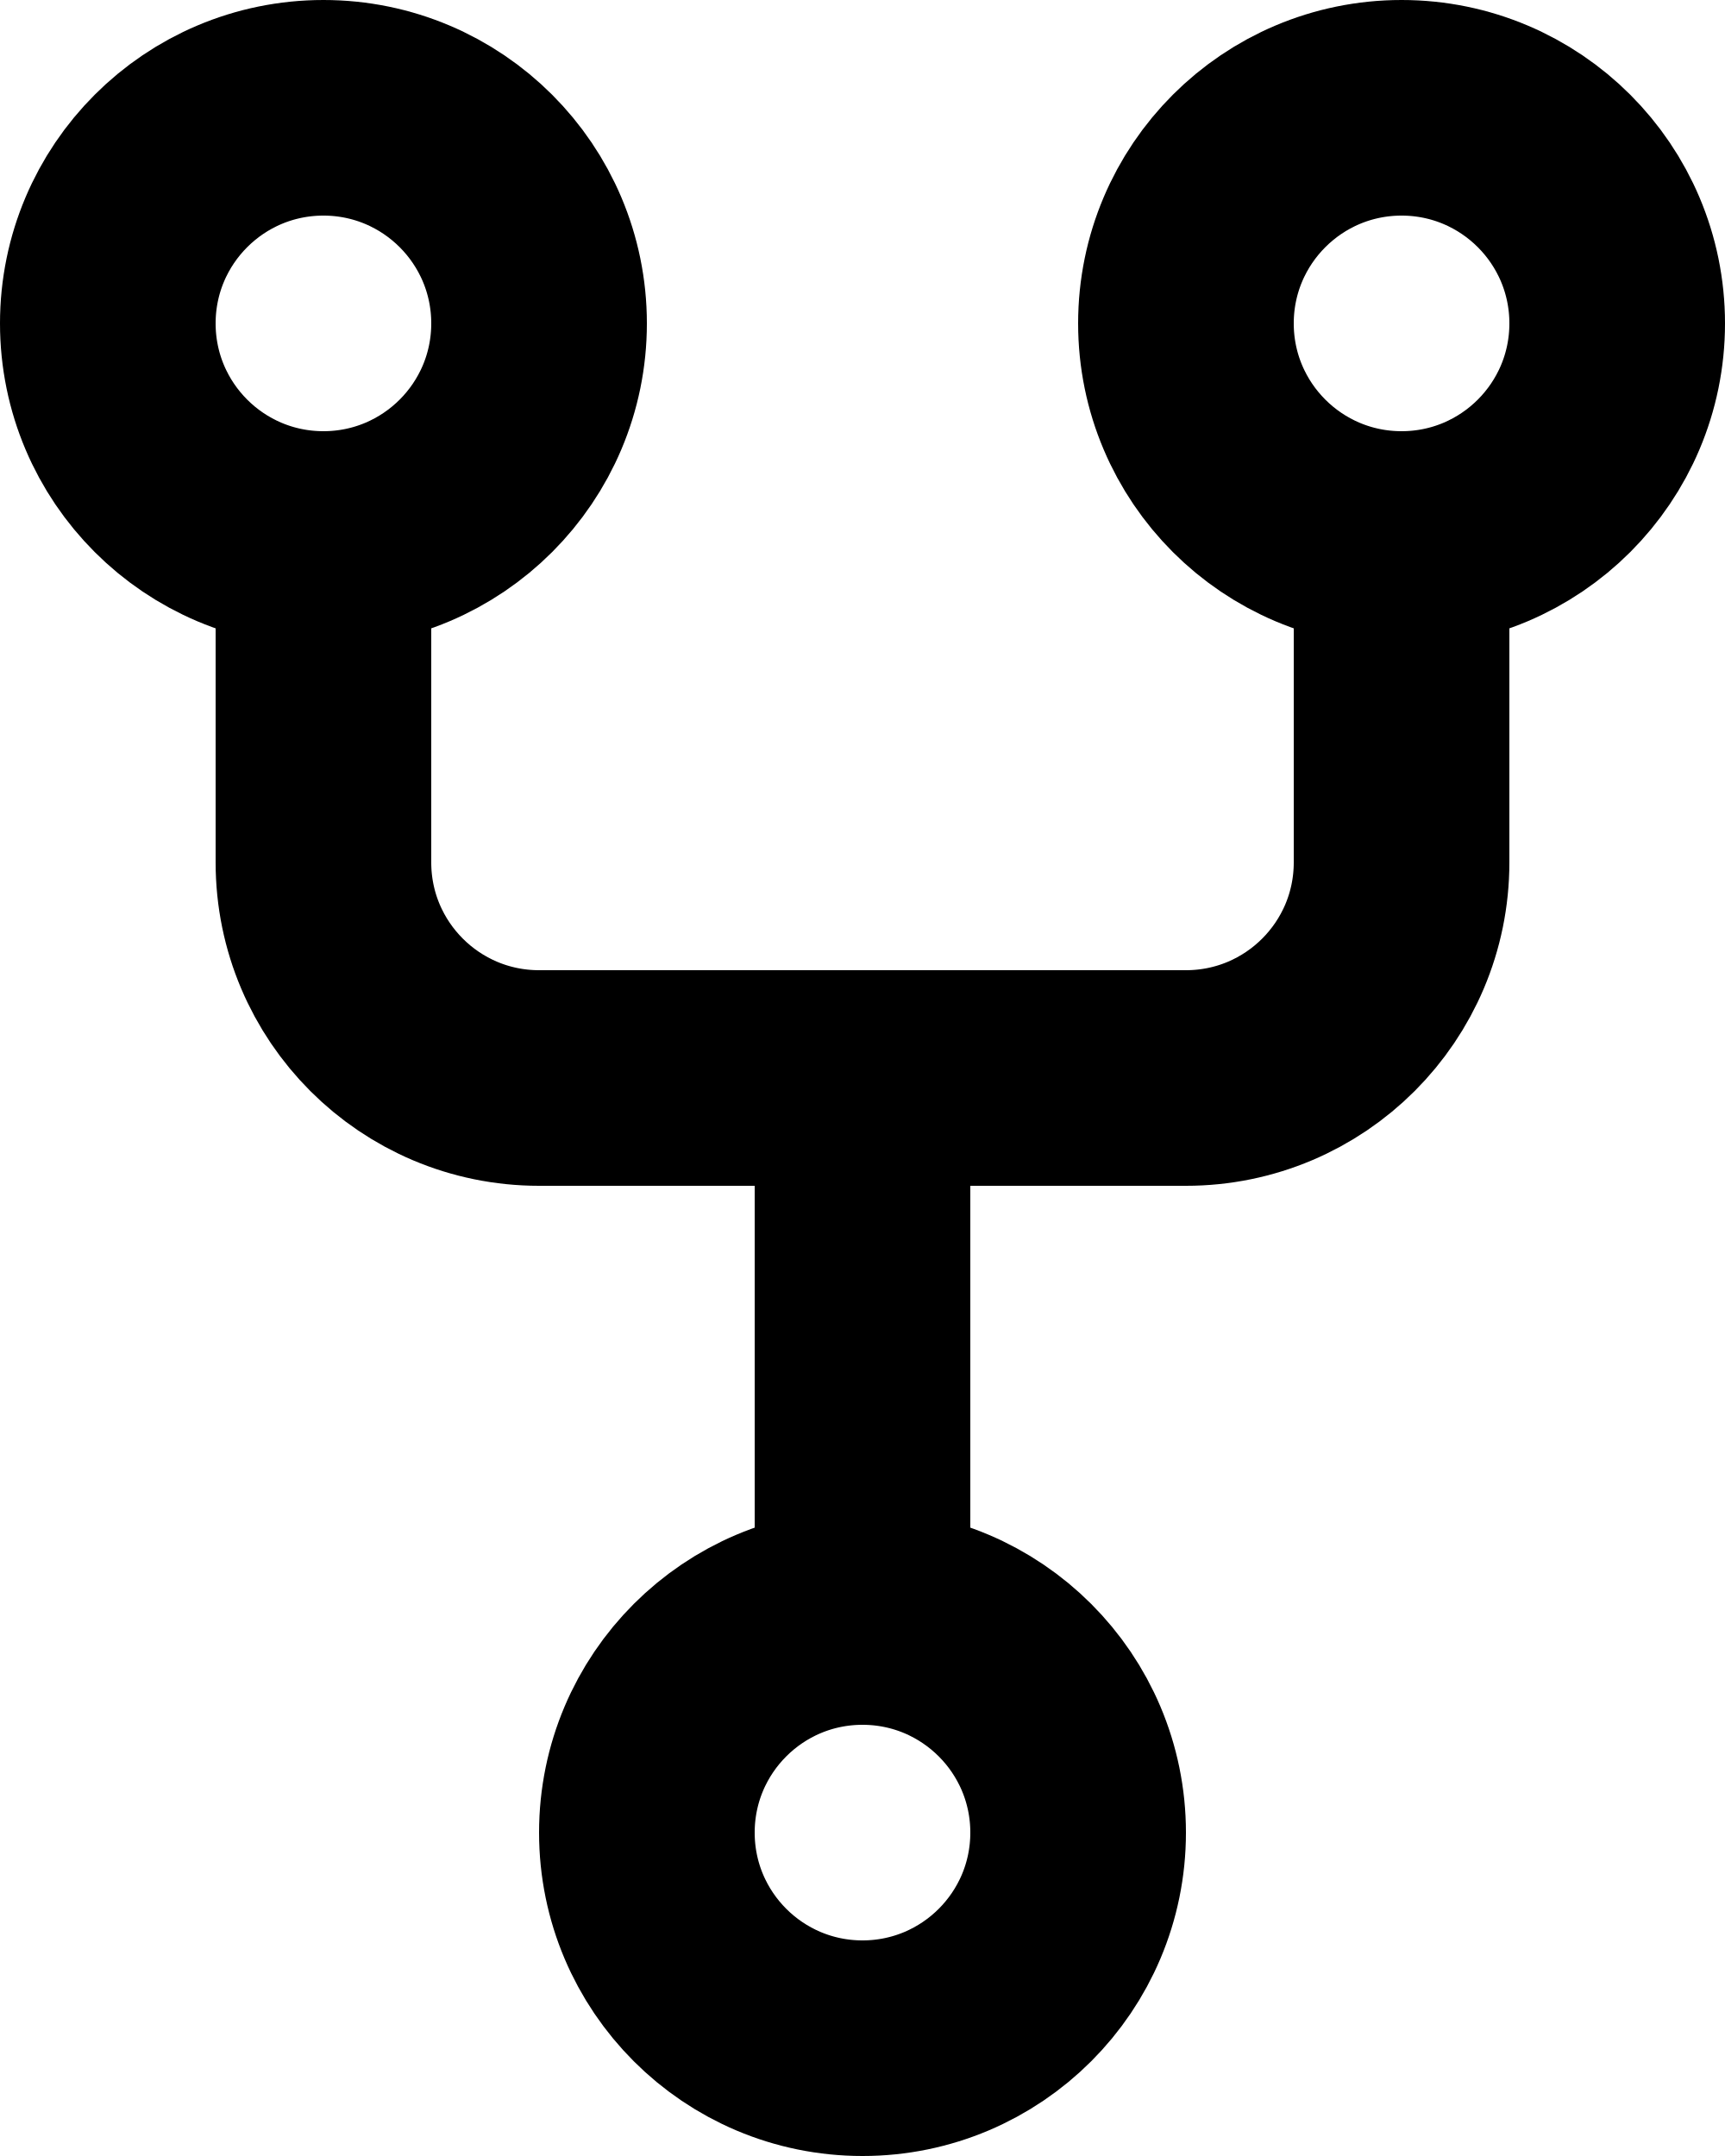
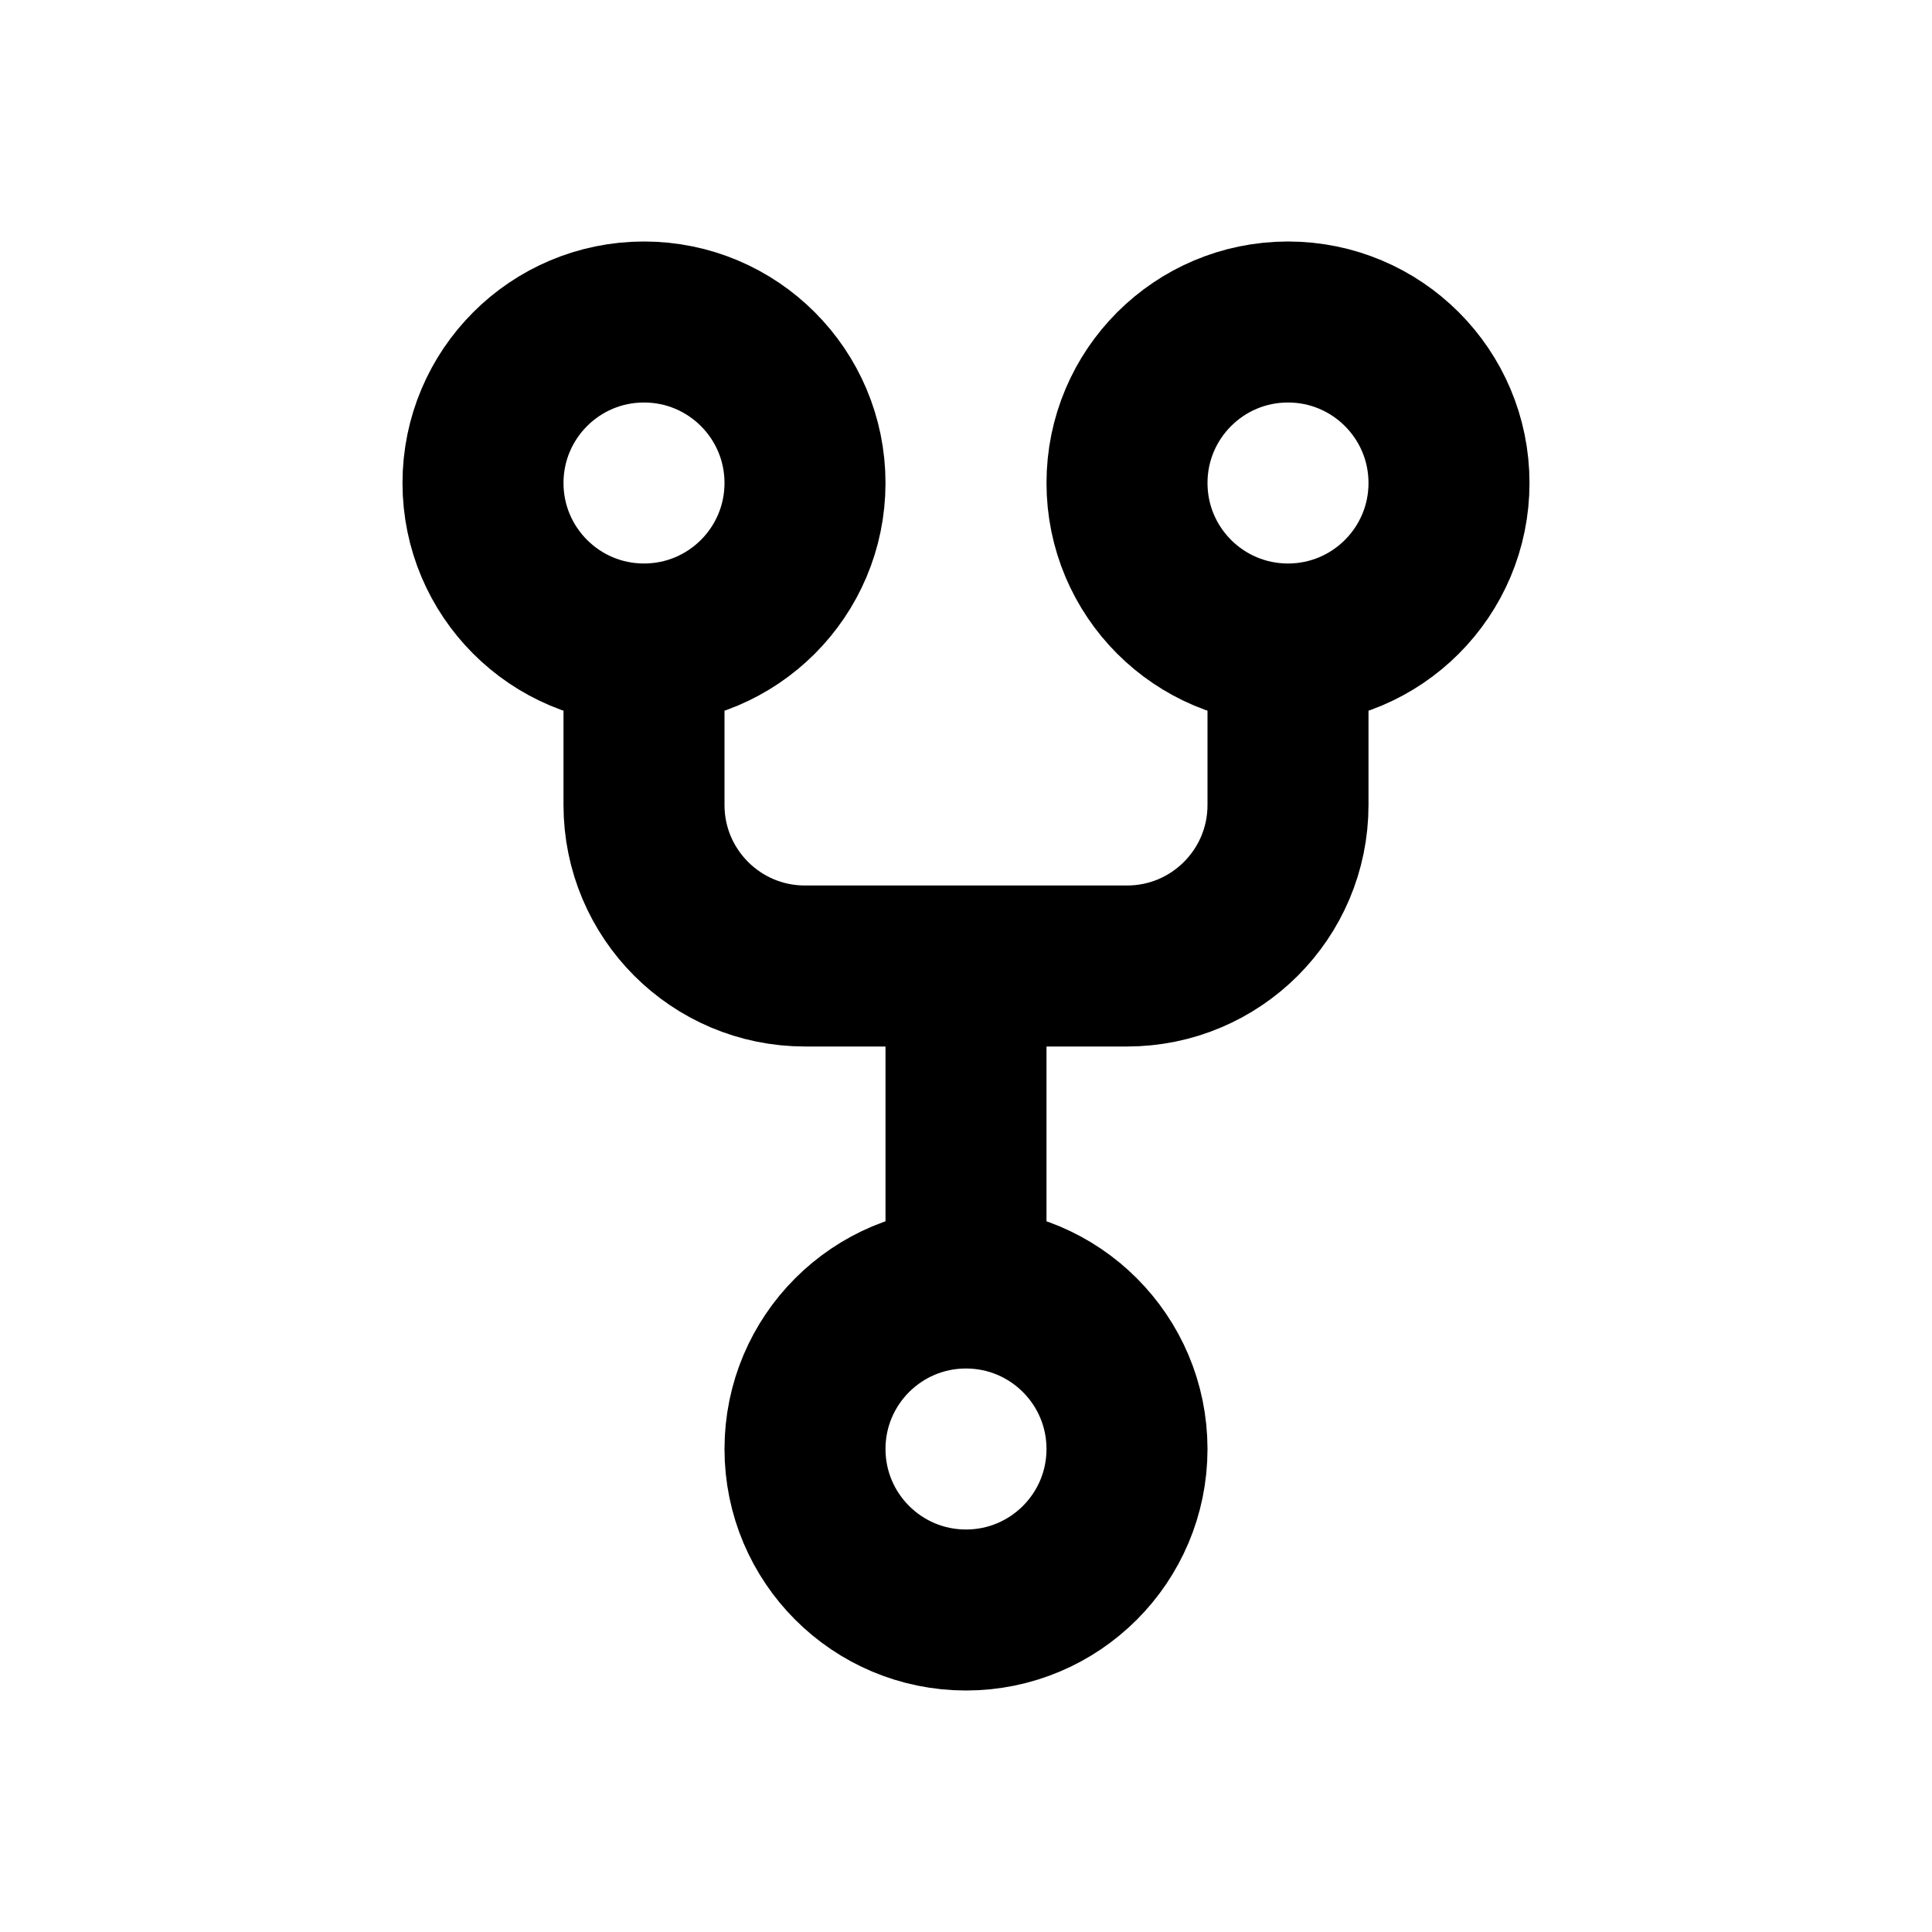
- <svg xmlns="http://www.w3.org/2000/svg" fill="none" viewBox="0 0 16 20">
-   <path stroke="currentColor" stroke-linecap="round" stroke-linejoin="round" stroke-width="2" d="M8 10v5m0 0a2 2 0 1 0 0 4 2 2 0 0 0 0-4ZM3 5a2 2 0 1 0 0-4 2 2 0 0 0 0 4Zm0 0v3a2 2 0 0 0 2 2h6a2 2 0 0 0 2-2V5m0 0a2 2 0 1 0 0-4 2 2 0 0 0 0 4Z" />
+ <svg xmlns="http://www.w3.org/2000/svg" fill="none" viewBox="0 0 24 24">
+   <path stroke="currentColor" stroke-linecap="round" stroke-linejoin="round" stroke-width="2" d="M12 12v4m0 0a2 2 0 1 0 0 4 2 2 0 0 0 0-4ZM8 8a2 2 0 1 0 0-4 2 2 0 0 0 0 4Zm0 0v2a2 2 0 0 0 2 2h4a2 2 0 0 0 2-2V8m0 0a2 2 0 1 0 0-4 2 2 0 0 0 0 4Z" />
</svg>
